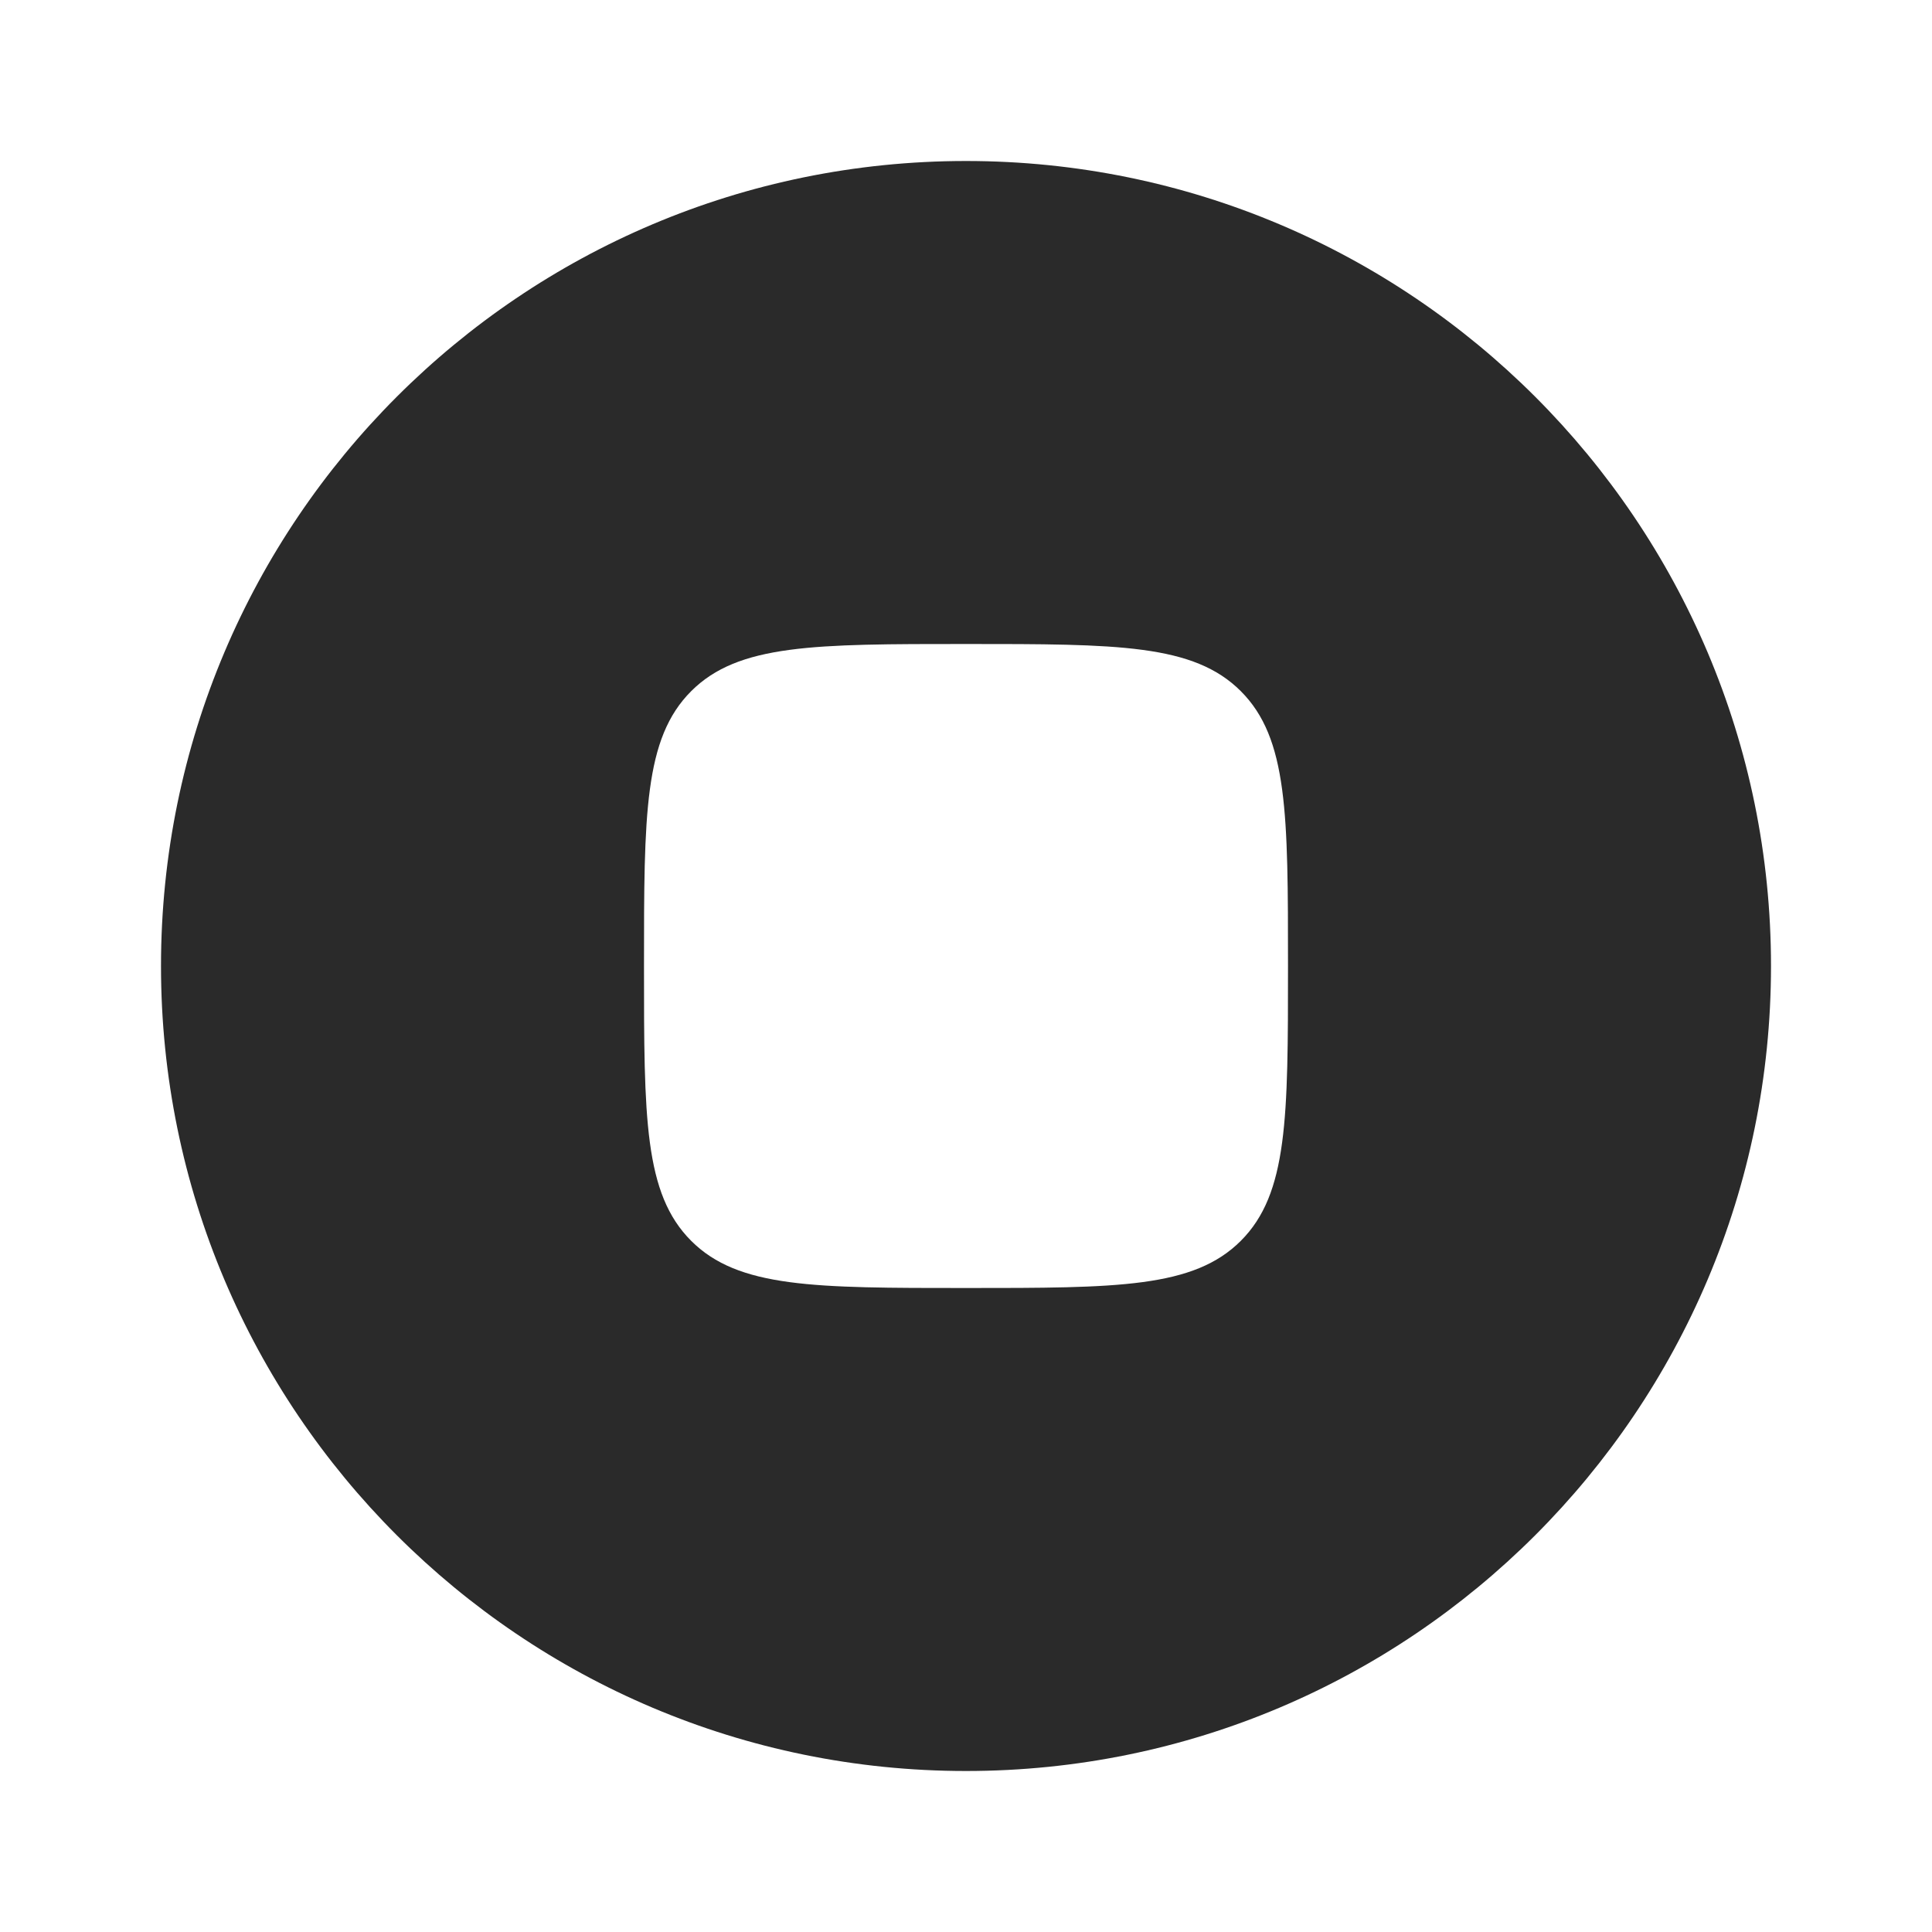
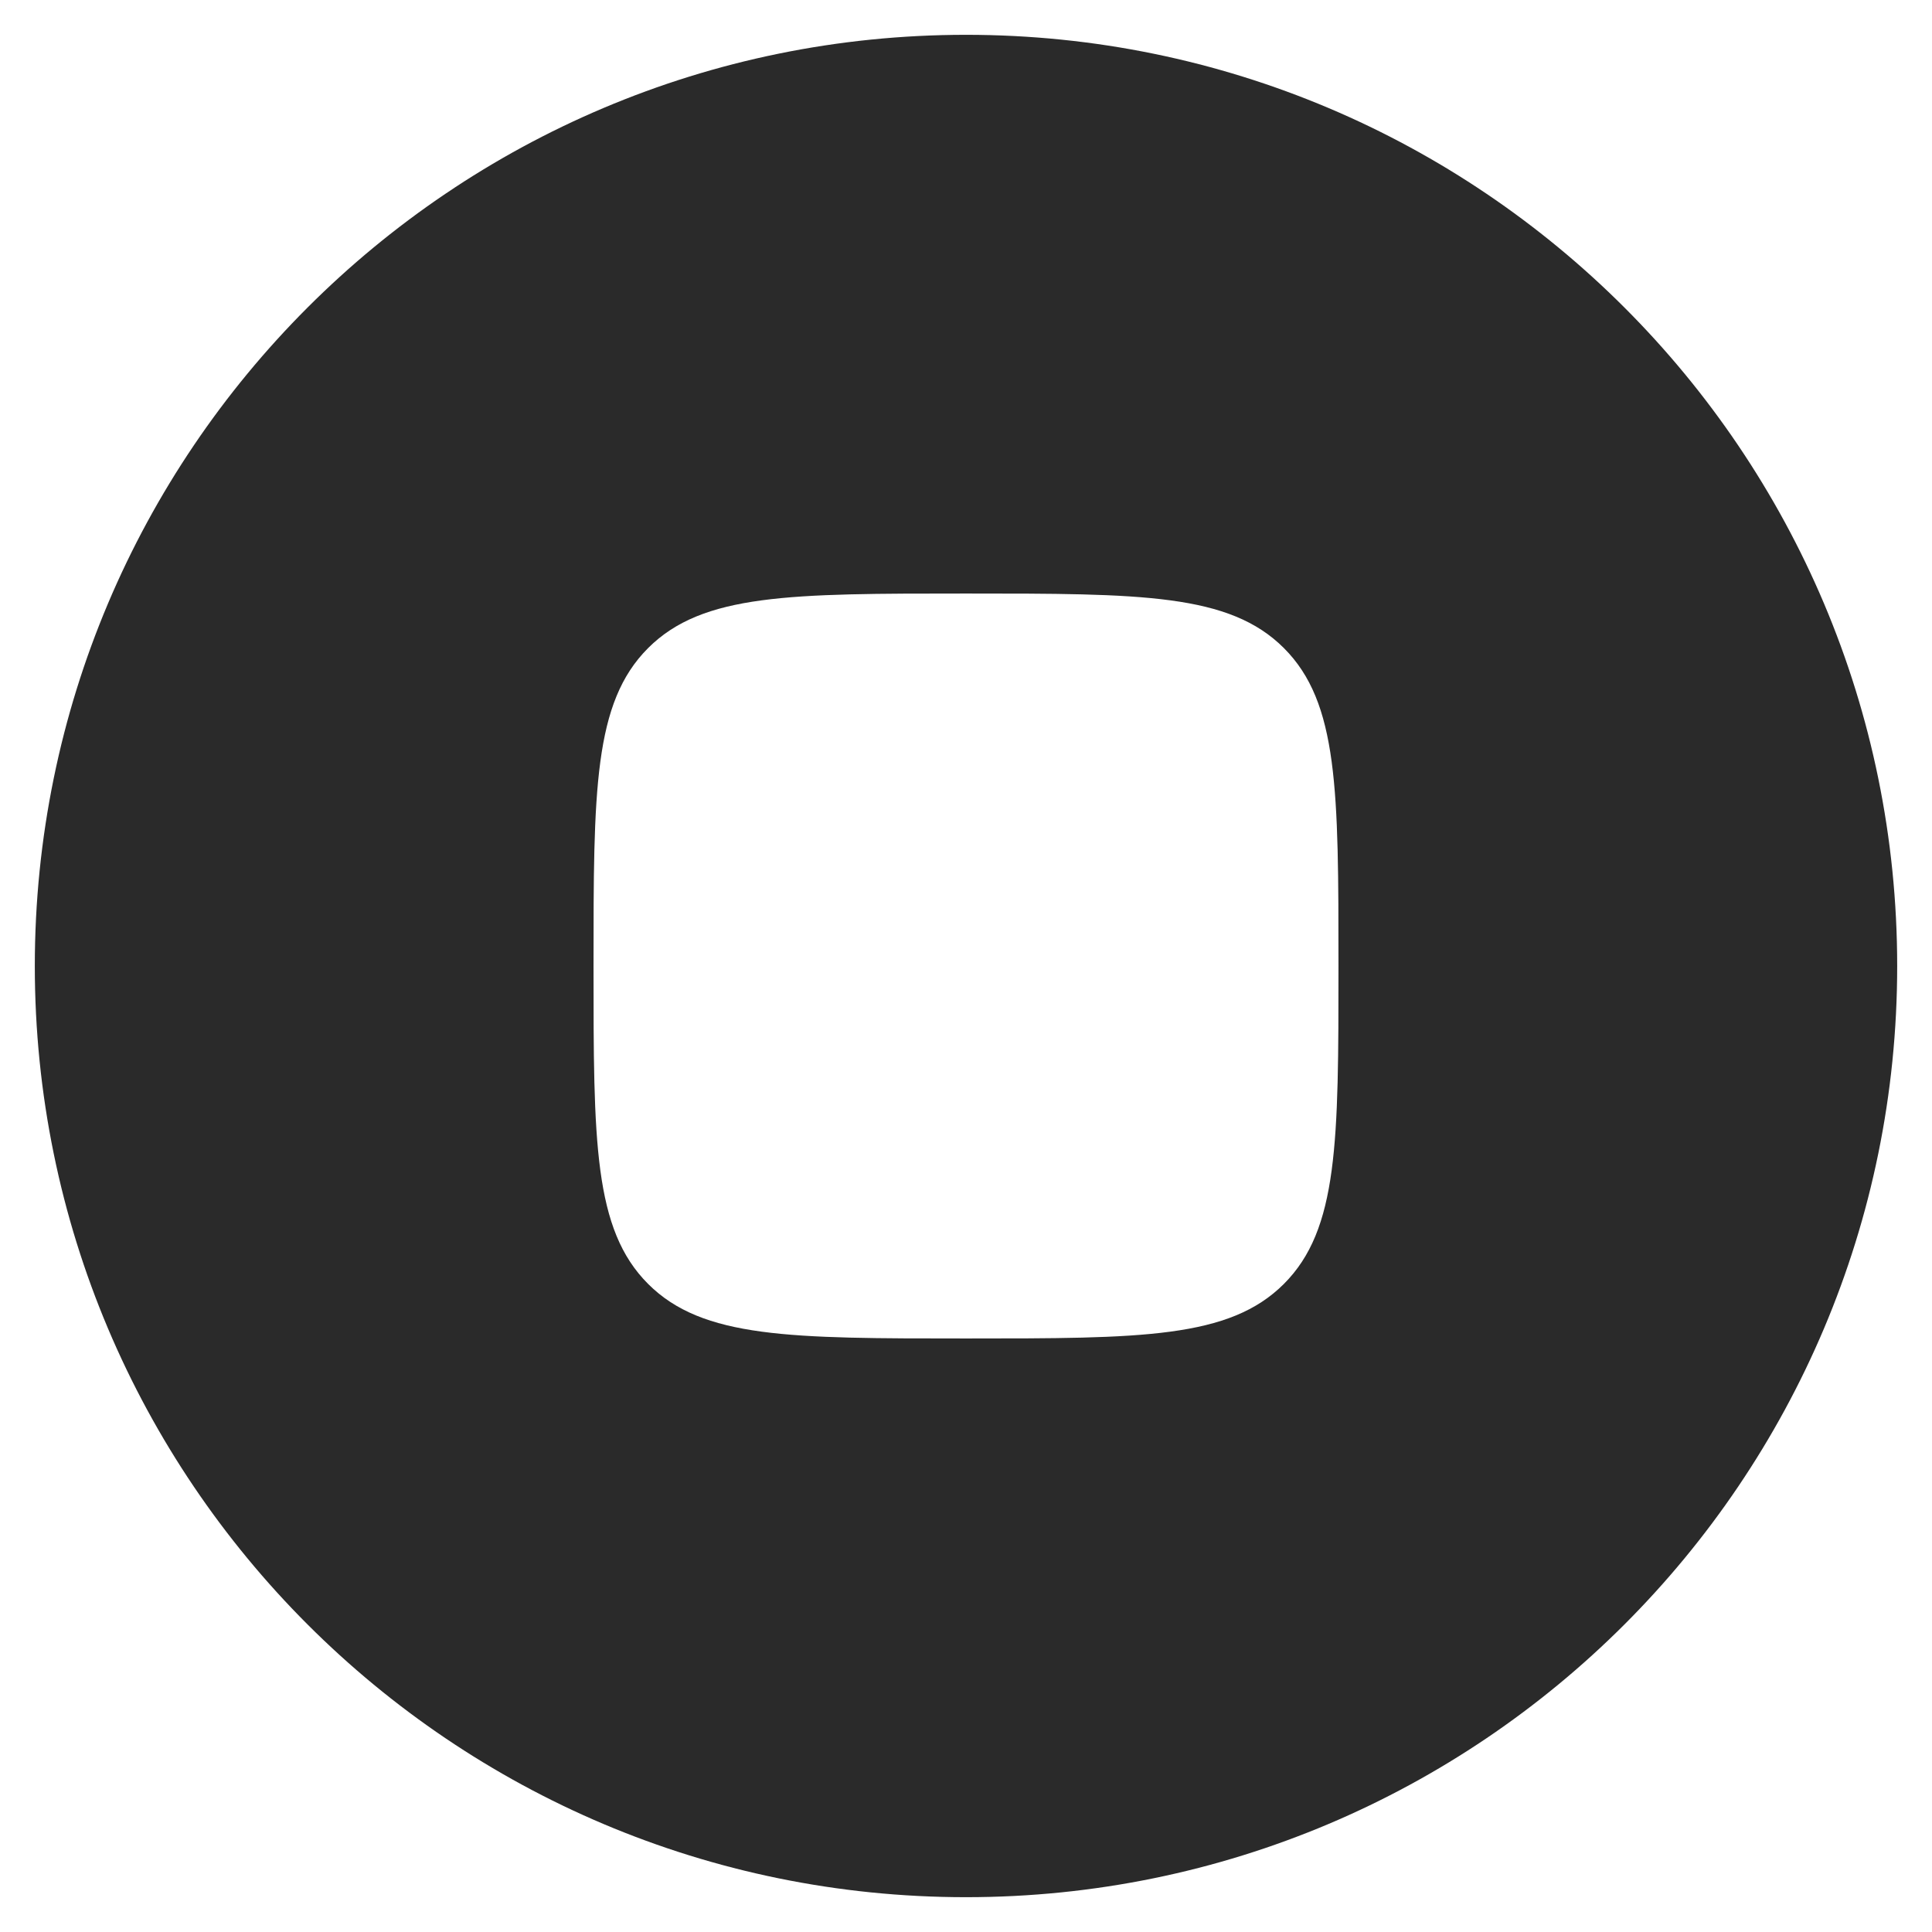
<svg xmlns="http://www.w3.org/2000/svg" width="800px" height="800px" viewBox="0 0 24 24" fill="none" version="1.1" id="svg1">
  <defs id="defs1" />
  <g id="SVGRepo_bgCarrier" stroke-width="0" />
  <g id="SVGRepo_tracerCarrier" stroke-linecap="round" stroke-linejoin="round" />
-   <g id="SVGRepo_iconCarrier" style="fill:#2a2a2a;fill-opacity:1">
-     <path fill-rule="evenodd" clip-rule="evenodd" d="M12 22C17.523 22 22 17.523 22 12C22 6.477 17.523 2 12 2C6.477 2 2 6.477 2 12C2 17.523 6.477 22 12 22ZM8.586 8.586C8 9.172 8 10.114 8 12C8 13.886 8 14.828 8.586 15.414C9.172 16 10.114 16 12 16C13.886 16 14.828 16 15.414 15.414C16 14.828 16 13.886 16 12C16 10.114 16 9.172 15.414 8.586C14.828 8 13.886 8 12 8C10.114 8 9.172 8 8.586 8.586Z" fill="#1C274C" id="path1" style="fill:#2a2a2a;fill-opacity:1" />
+   <g id="SVGRepo_iconCarrier" style="fill:#2a2a2a;fill-opacity:1" transform="matrix(1.156756,0,0,1.156756,-1.881074,-1.881074)">
+     <path fill-rule="evenodd" clip-rule="evenodd" d="M 12,22 C 17.523,22 22,17.523 22,12 22,6.477 17.523,2 12,2 6.477,2 2,6.477 2,12 2,17.523 6.477,22 12,22 Z M 8.586,8.586 C 8,9.172 8,10.114 8,12 8,13.886 8,14.828 8.586,15.414 9.172,16 10.114,16 12,16 c 1.886,0 2.828,0 3.414,-0.586 C 16,14.828 16,13.886 16,12 16,10.114 16,9.172 15.414,8.586 14.828,8 13.886,8 12,8 10.114,8 9.172,8 8.586,8.586 Z" fill="#1C274C" id="path1" style="fill:#2a2a2a;fill-opacity:1" />
  </g>
</svg>
